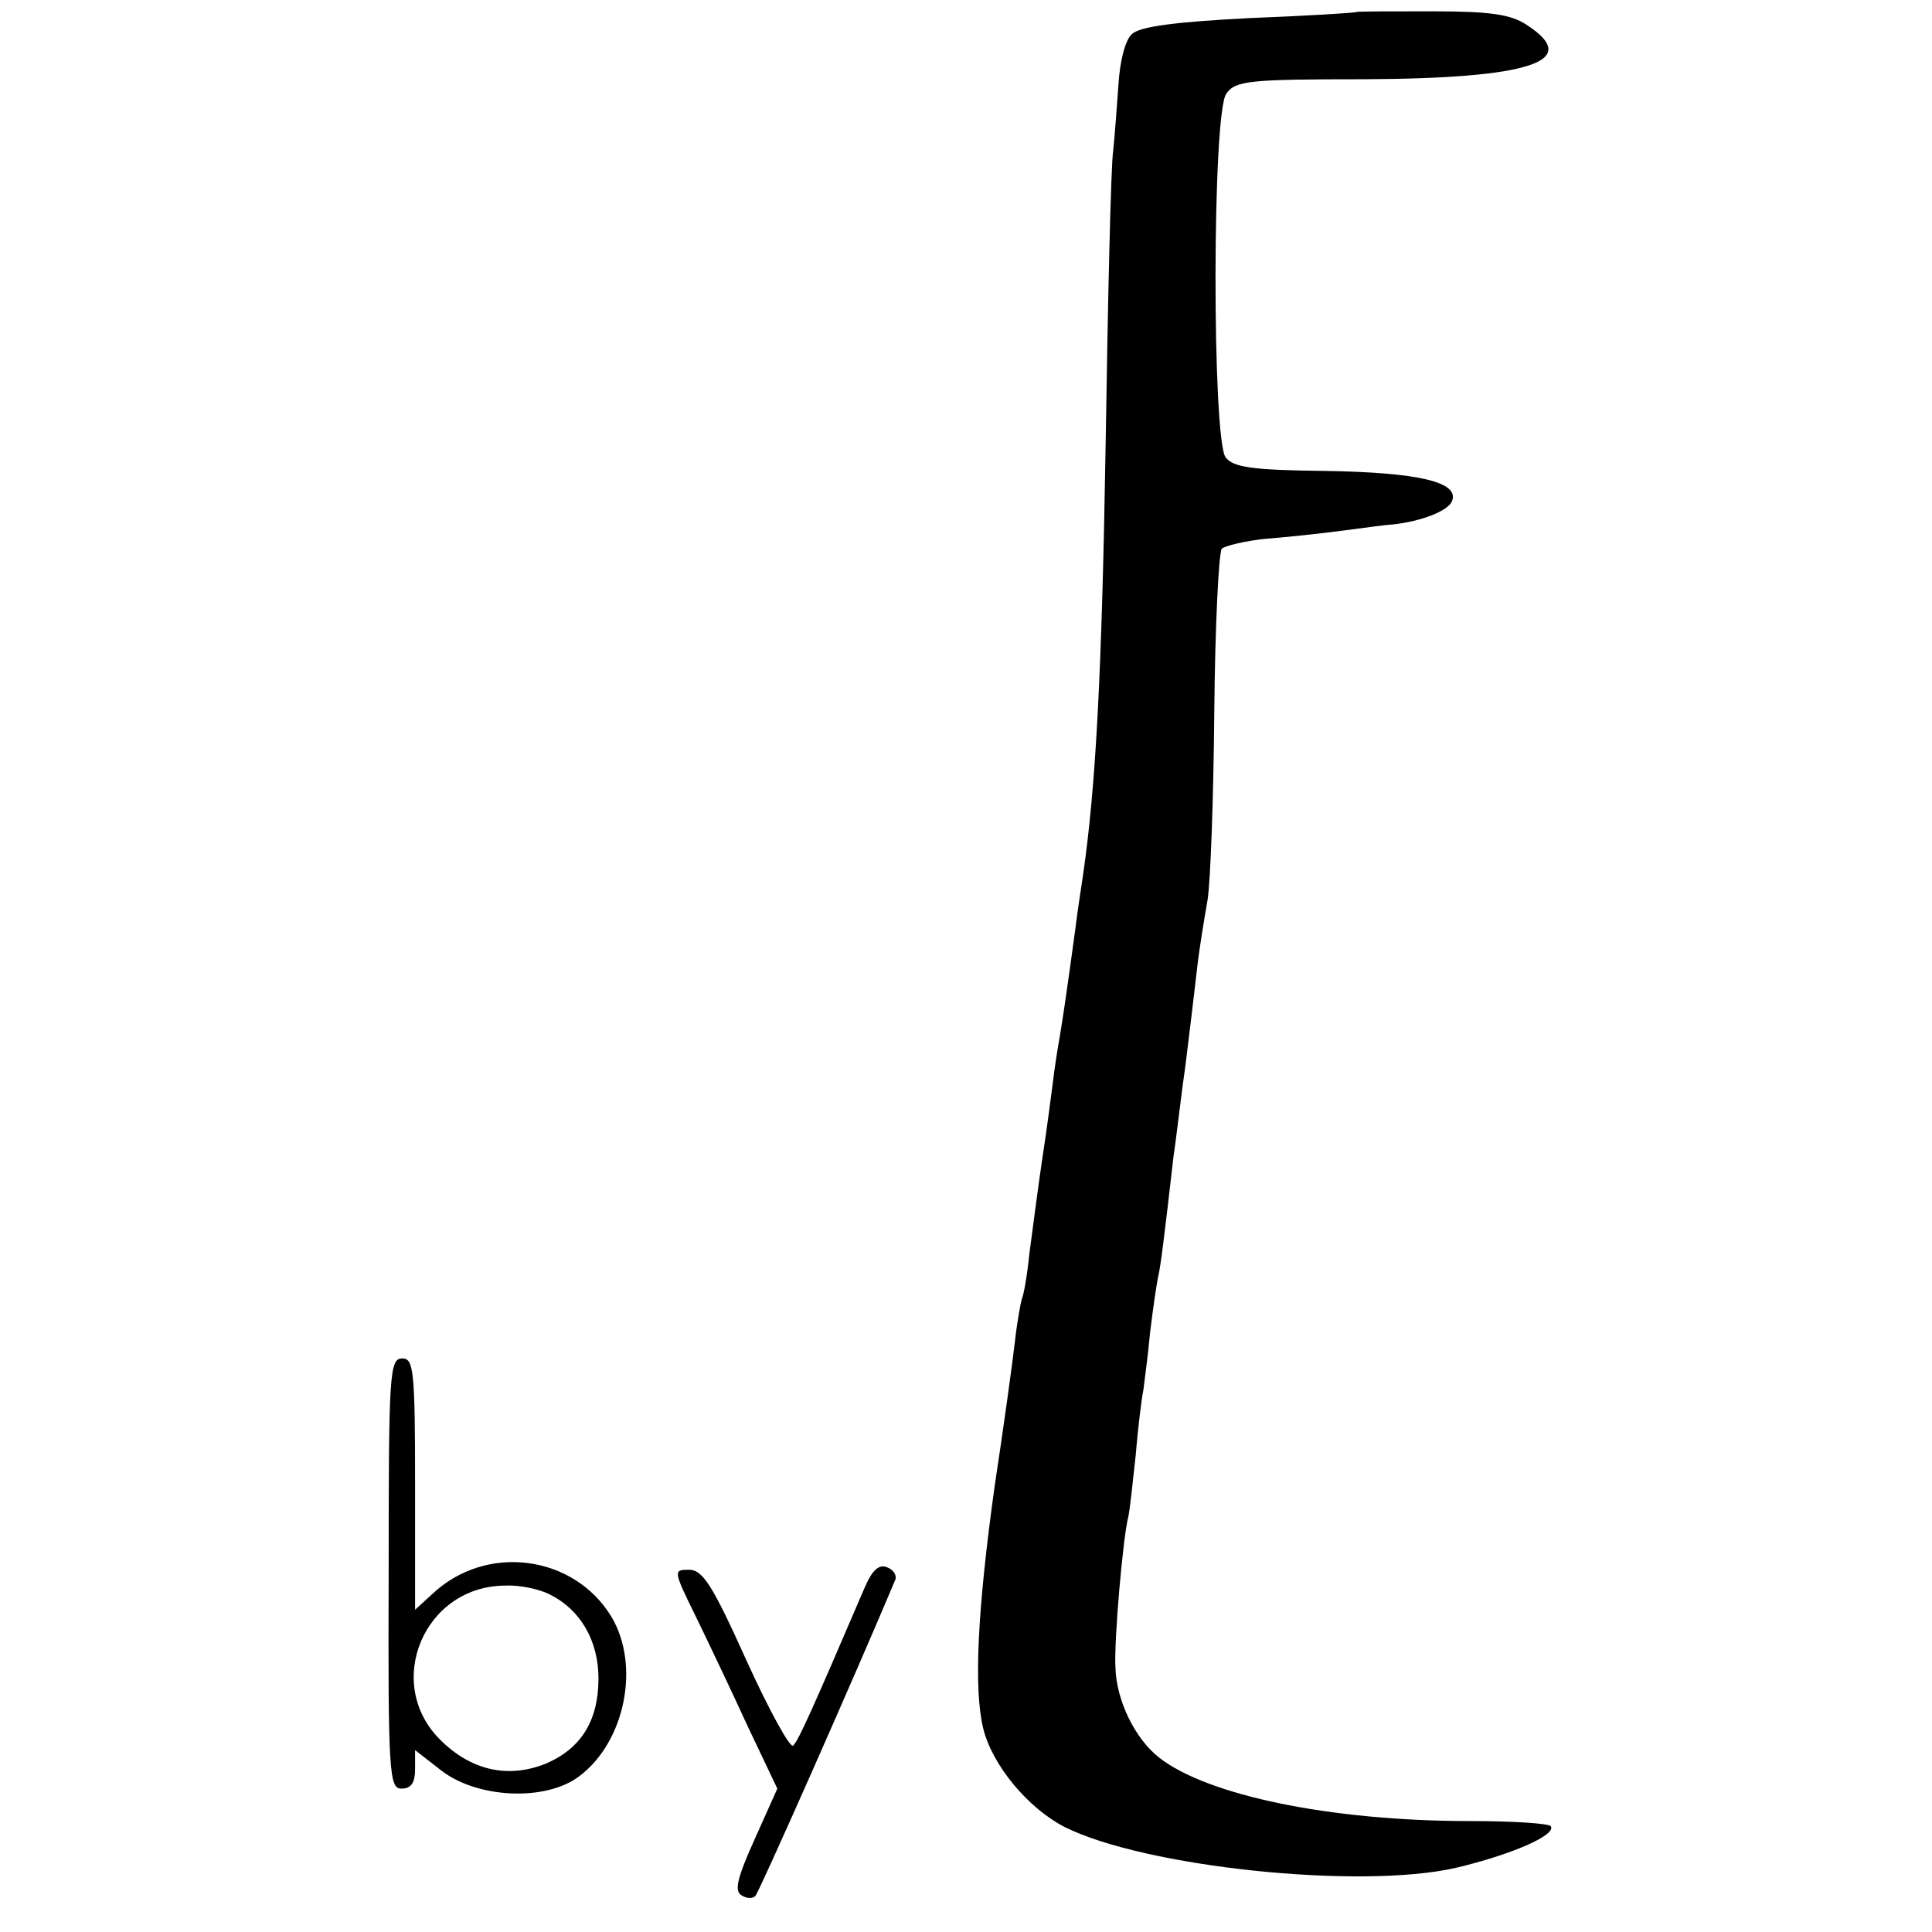
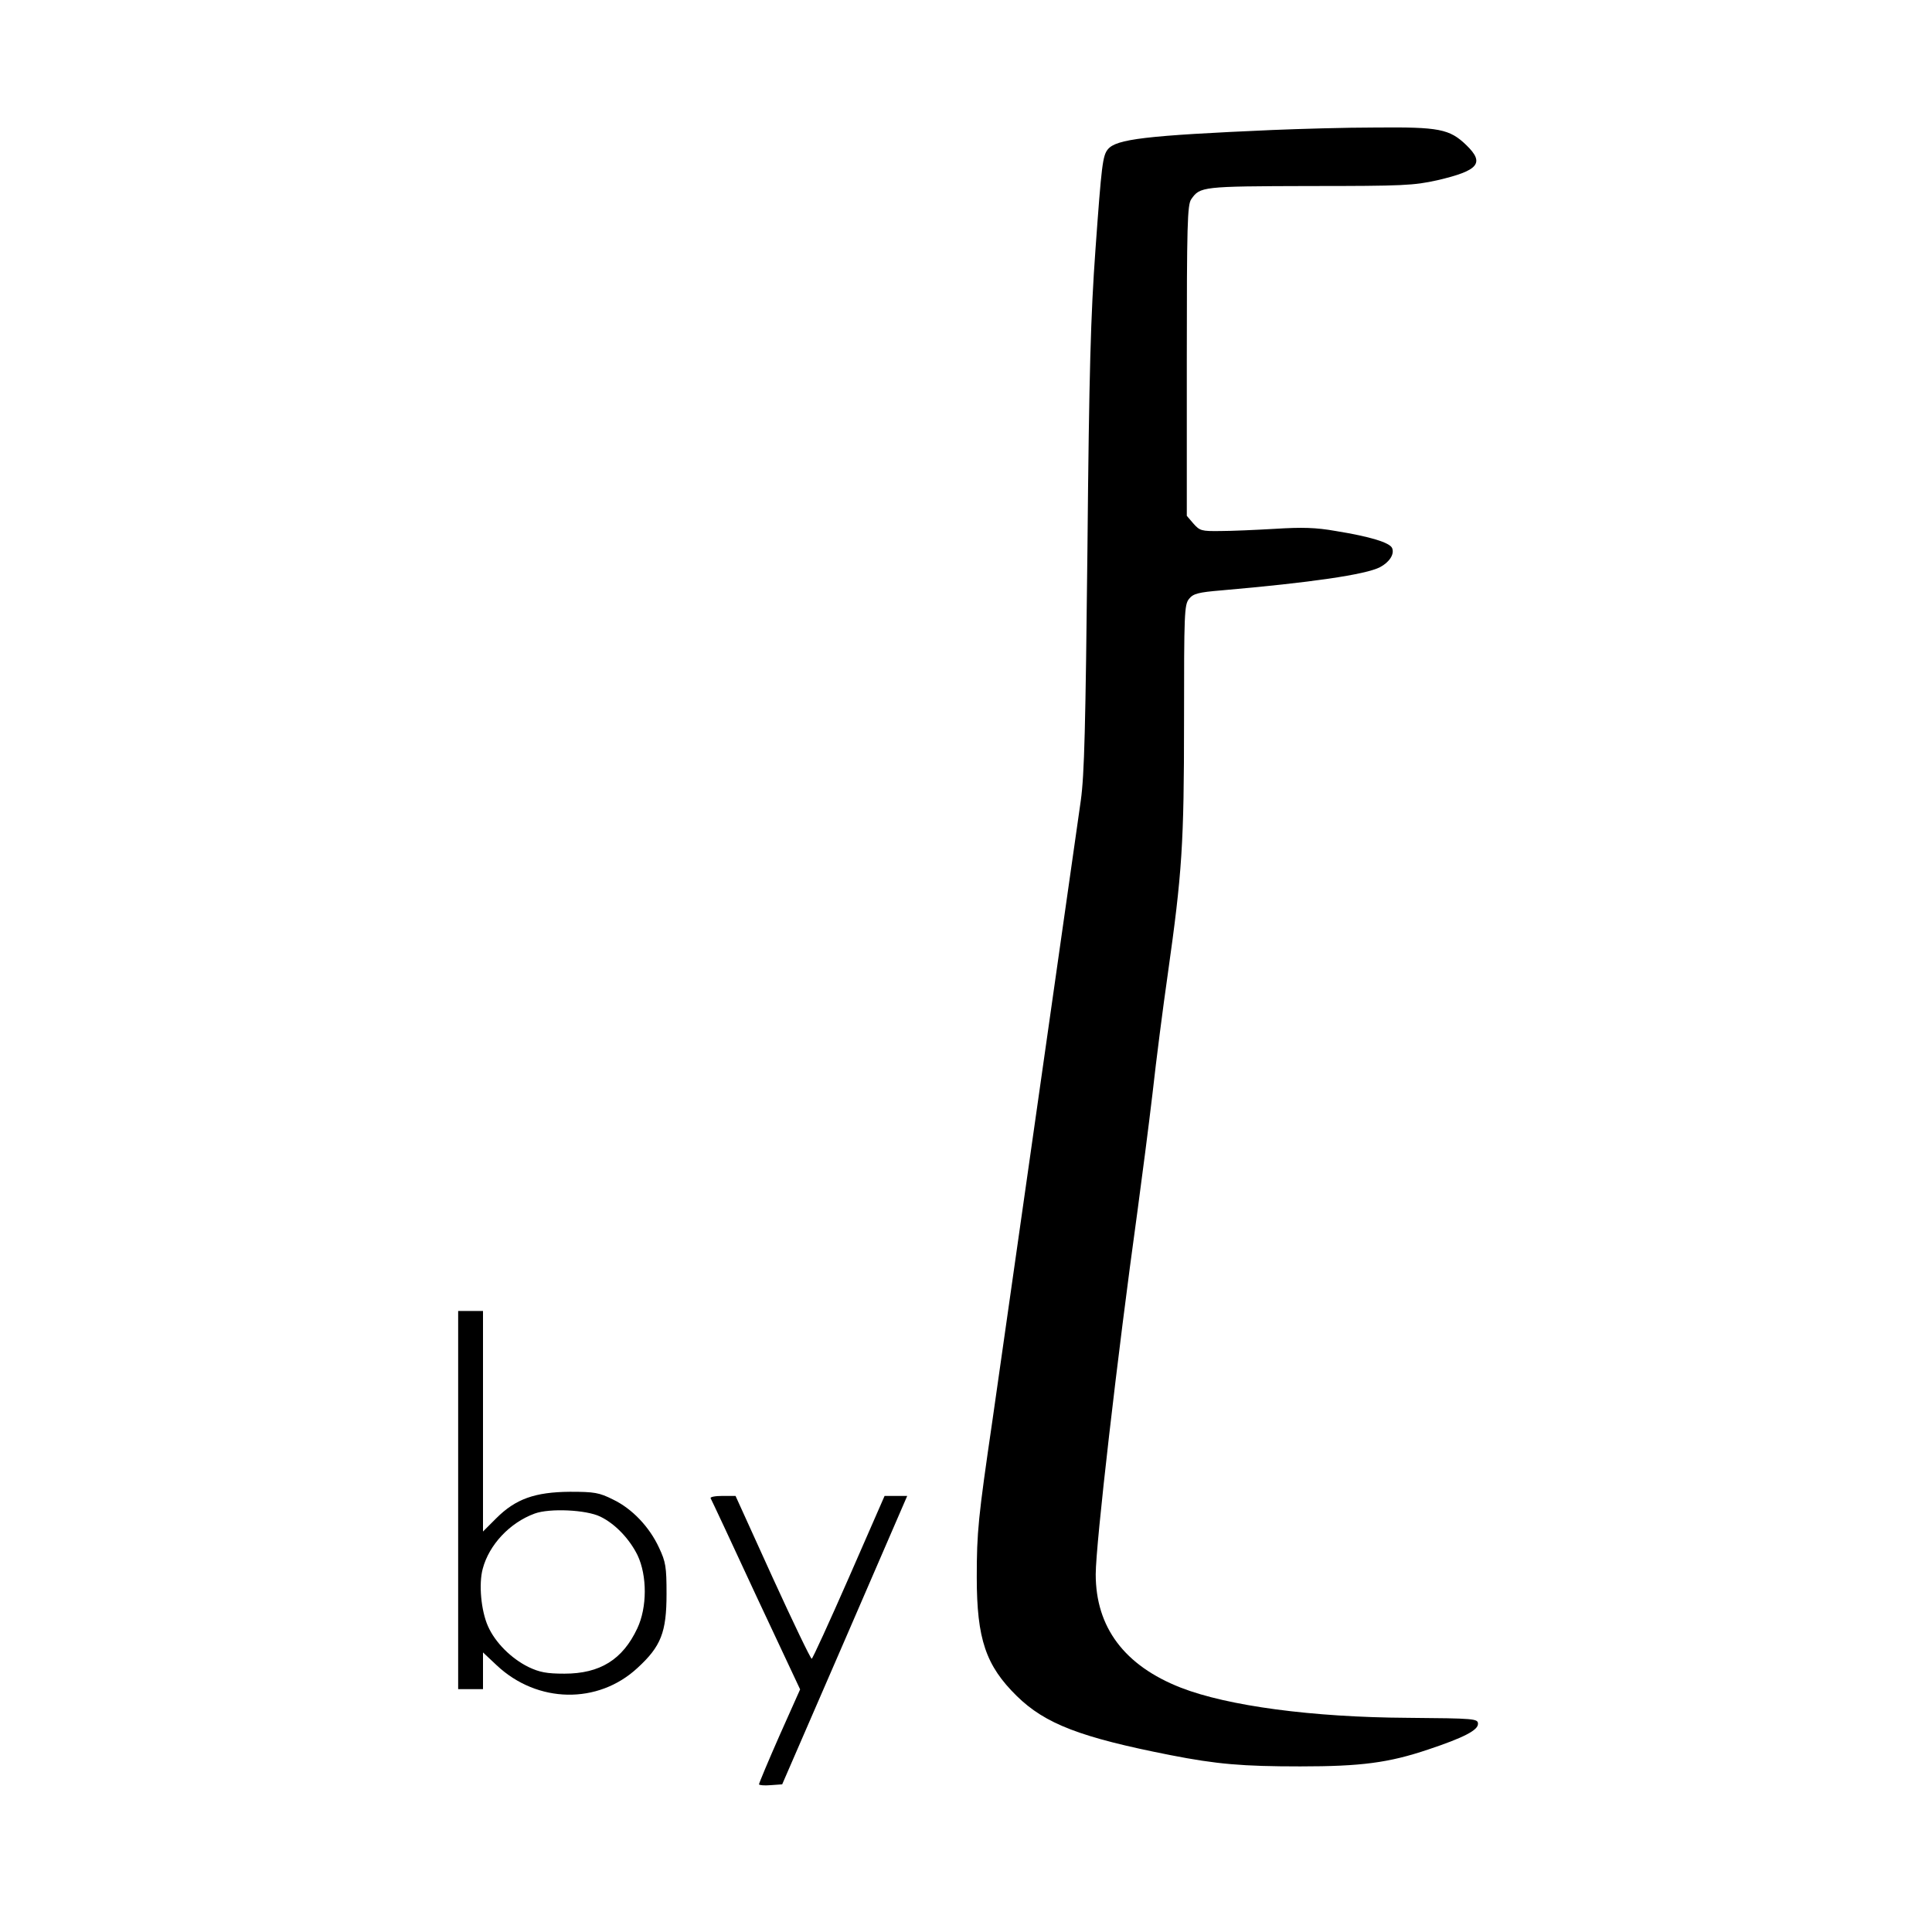
- <svg xmlns="http://www.w3.org/2000/svg" version="1.0" width="256pt" height="256pt" viewBox="0 0 256 256" preserveAspectRatio="xMidYMid meet">
-   <g transform="translate(0,256) scale(0.1,-0.1)" fill="#000000" stroke="none">
-     <path d="M1797 2544 c-1 -1 -65 -5 -142 -8 -97 -5 -144 -11 -155 -21 -9 -8 -16 -35 -18 -67 -2 -29 -5 -69 -7 -88 -3 -19 -7 -195 -10 -390 -5 -304 -13 -453 -30 -570 -2 -14 -7 -45 -10 -70 -11 -81 -16 -115 -21 -145 -3 -16 -7 -43 -9 -60 -2 -16 -8 -62 -14 -101 -6 -40 -13 -96 -17 -125 -3 -30 -8 -57 -10 -60 -1 -3 -6 -28 -9 -55 -3 -27 -15 -114 -27 -193 -23 -165 -28 -270 -15 -322 12 -48 59 -105 108 -130 106 -53 391 -83 518 -54 72 17 133 43 126 55 -2 4 -51 7 -107 7 -185 0 -348 34 -412 84 -32 25 -57 76 -58 120 -2 35 10 172 17 199 2 8 6 46 10 83 3 37 8 76 10 85 1 9 6 44 9 77 4 33 9 67 11 75 3 14 7 44 20 158 4 26 10 81 16 122 5 41 12 98 15 125 3 28 10 69 14 92 4 24 8 136 9 250 1 115 6 212 10 216 5 4 30 10 57 13 27 2 74 7 104 11 30 4 60 8 65 8 38 4 74 18 79 31 10 25 -43 38 -168 40 -98 1 -122 5 -132 18 -18 25 -18 457 1 482 12 17 30 19 182 19 222 1 290 24 216 72 -21 14 -48 18 -126 18 -54 0 -99 0 -100 -1z" />
-     <path d="M515 475 c-1 -267 1 -285 17 -285 13 0 18 8 18 26 l0 25 36 -28 c48 -36 137 -40 181 -7 61 45 82 147 43 212 -50 82 -166 97 -237 30 l-23 -21 0 166 c0 152 -2 167 -17 167 -17 0 -18 -20 -18 -285z m214 -28 c40 -20 64 -61 64 -111 0 -56 -23 -93 -70 -113 -50 -20 -99 -9 -140 32 -75 75 -21 204 87 204 19 1 46 -5 59 -12z" />
-     <path d="M1146 457 c-72 -168 -88 -203 -95 -210 -4 -4 -32 47 -62 113 -45 100 -58 120 -76 120 -21 0 -21 -1 9 -62 17 -35 48 -100 69 -146 l39 -82 -30 -67 c-23 -51 -27 -68 -18 -74 7 -5 16 -5 19 -1 5 5 133 294 185 418 3 6 -2 14 -10 17 -11 5 -20 -3 -30 -26z" />
+ <svg xmlns="http://www.w3.org/2000/svg" version="1.0" width="700pt" height="700pt" viewBox="0 0 700 700" preserveAspectRatio="xMidYMid meet">
+   <g transform="translate(0,700) scale(0.1,-0.1)" fill="#000000" stroke="none">
+     <path d="M4610 6529 c-459 -20 -566 -33 -596 -70 -19 -23 -23 -58 -45 -364 -17 -237 -23 -436 -29 -1085 -7 -647 -11 -816 -24 -910 -79 -558 -293 -2054 -320 -2245 -52 -355 -57 -406 -57 -570 0 -224 33 -320 145 -430 103 -101 231 -150 556 -214 168 -33 262 -41 471 -41 221 0 320 13 463 61 129 43 181 70 181 93 0 19 -11 20 -255 22 -346 2 -651 43 -821 109 -205 80 -309 219 -309 411 0 108 79 795 151 1314 16 118 41 311 55 430 13 118 38 312 55 430 52 368 59 471 59 921 0 386 1 418 18 439 15 19 33 24 118 31 322 28 522 57 574 84 34 18 53 47 44 69 -8 20 -80 42 -204 62 -73 13 -123 14 -220 8 -69 -4 -158 -8 -198 -8 -69 -1 -75 1 -98 27 l-24 28 0 562 c0 492 2 565 16 585 32 46 38 47 429 48 341 0 377 2 463 21 150 35 172 62 105 127 -61 59 -99 66 -327 64 -111 0 -280 -5 -376 -9z" />
+     <path d="M1660 1565 l0 -685 45 0 45 0 0 66 0 67 50 -47 c147 -138 367 -142 510 -9 85 78 105 129 105 268 0 98 -3 116 -27 167 -35 76 -98 142 -167 175 -50 25 -67 28 -156 28 -127 -1 -197 -26 -267 -96 l-48 -48 0 399 0 400 -45 0 -45 0 0 -685z m515 -60 c54 -26 106 -81 135 -140 35 -74 35 -189 -1 -265 -53 -113 -135 -164 -264 -164 -64 0 -90 5 -130 24 -63 31 -121 89 -147 148 -25 56 -34 153 -19 208 23 87 98 167 188 200 54 20 187 14 238 -11z" />
+     <path d="M2575 1571 c3 -5 77 -163 164 -351 l160 -341 -75 -168 c-41 -93 -74 -172 -74 -176 0 -3 19 -5 42 -3 l42 3 227 523 226 522 -41 0 -41 0 -129 -295 c-71 -162 -132 -295 -135 -295 -4 0 -68 133 -142 295 l-134 295 -48 0 c-27 0 -46 -4 -42 -9z" />
  </g>
</svg>
